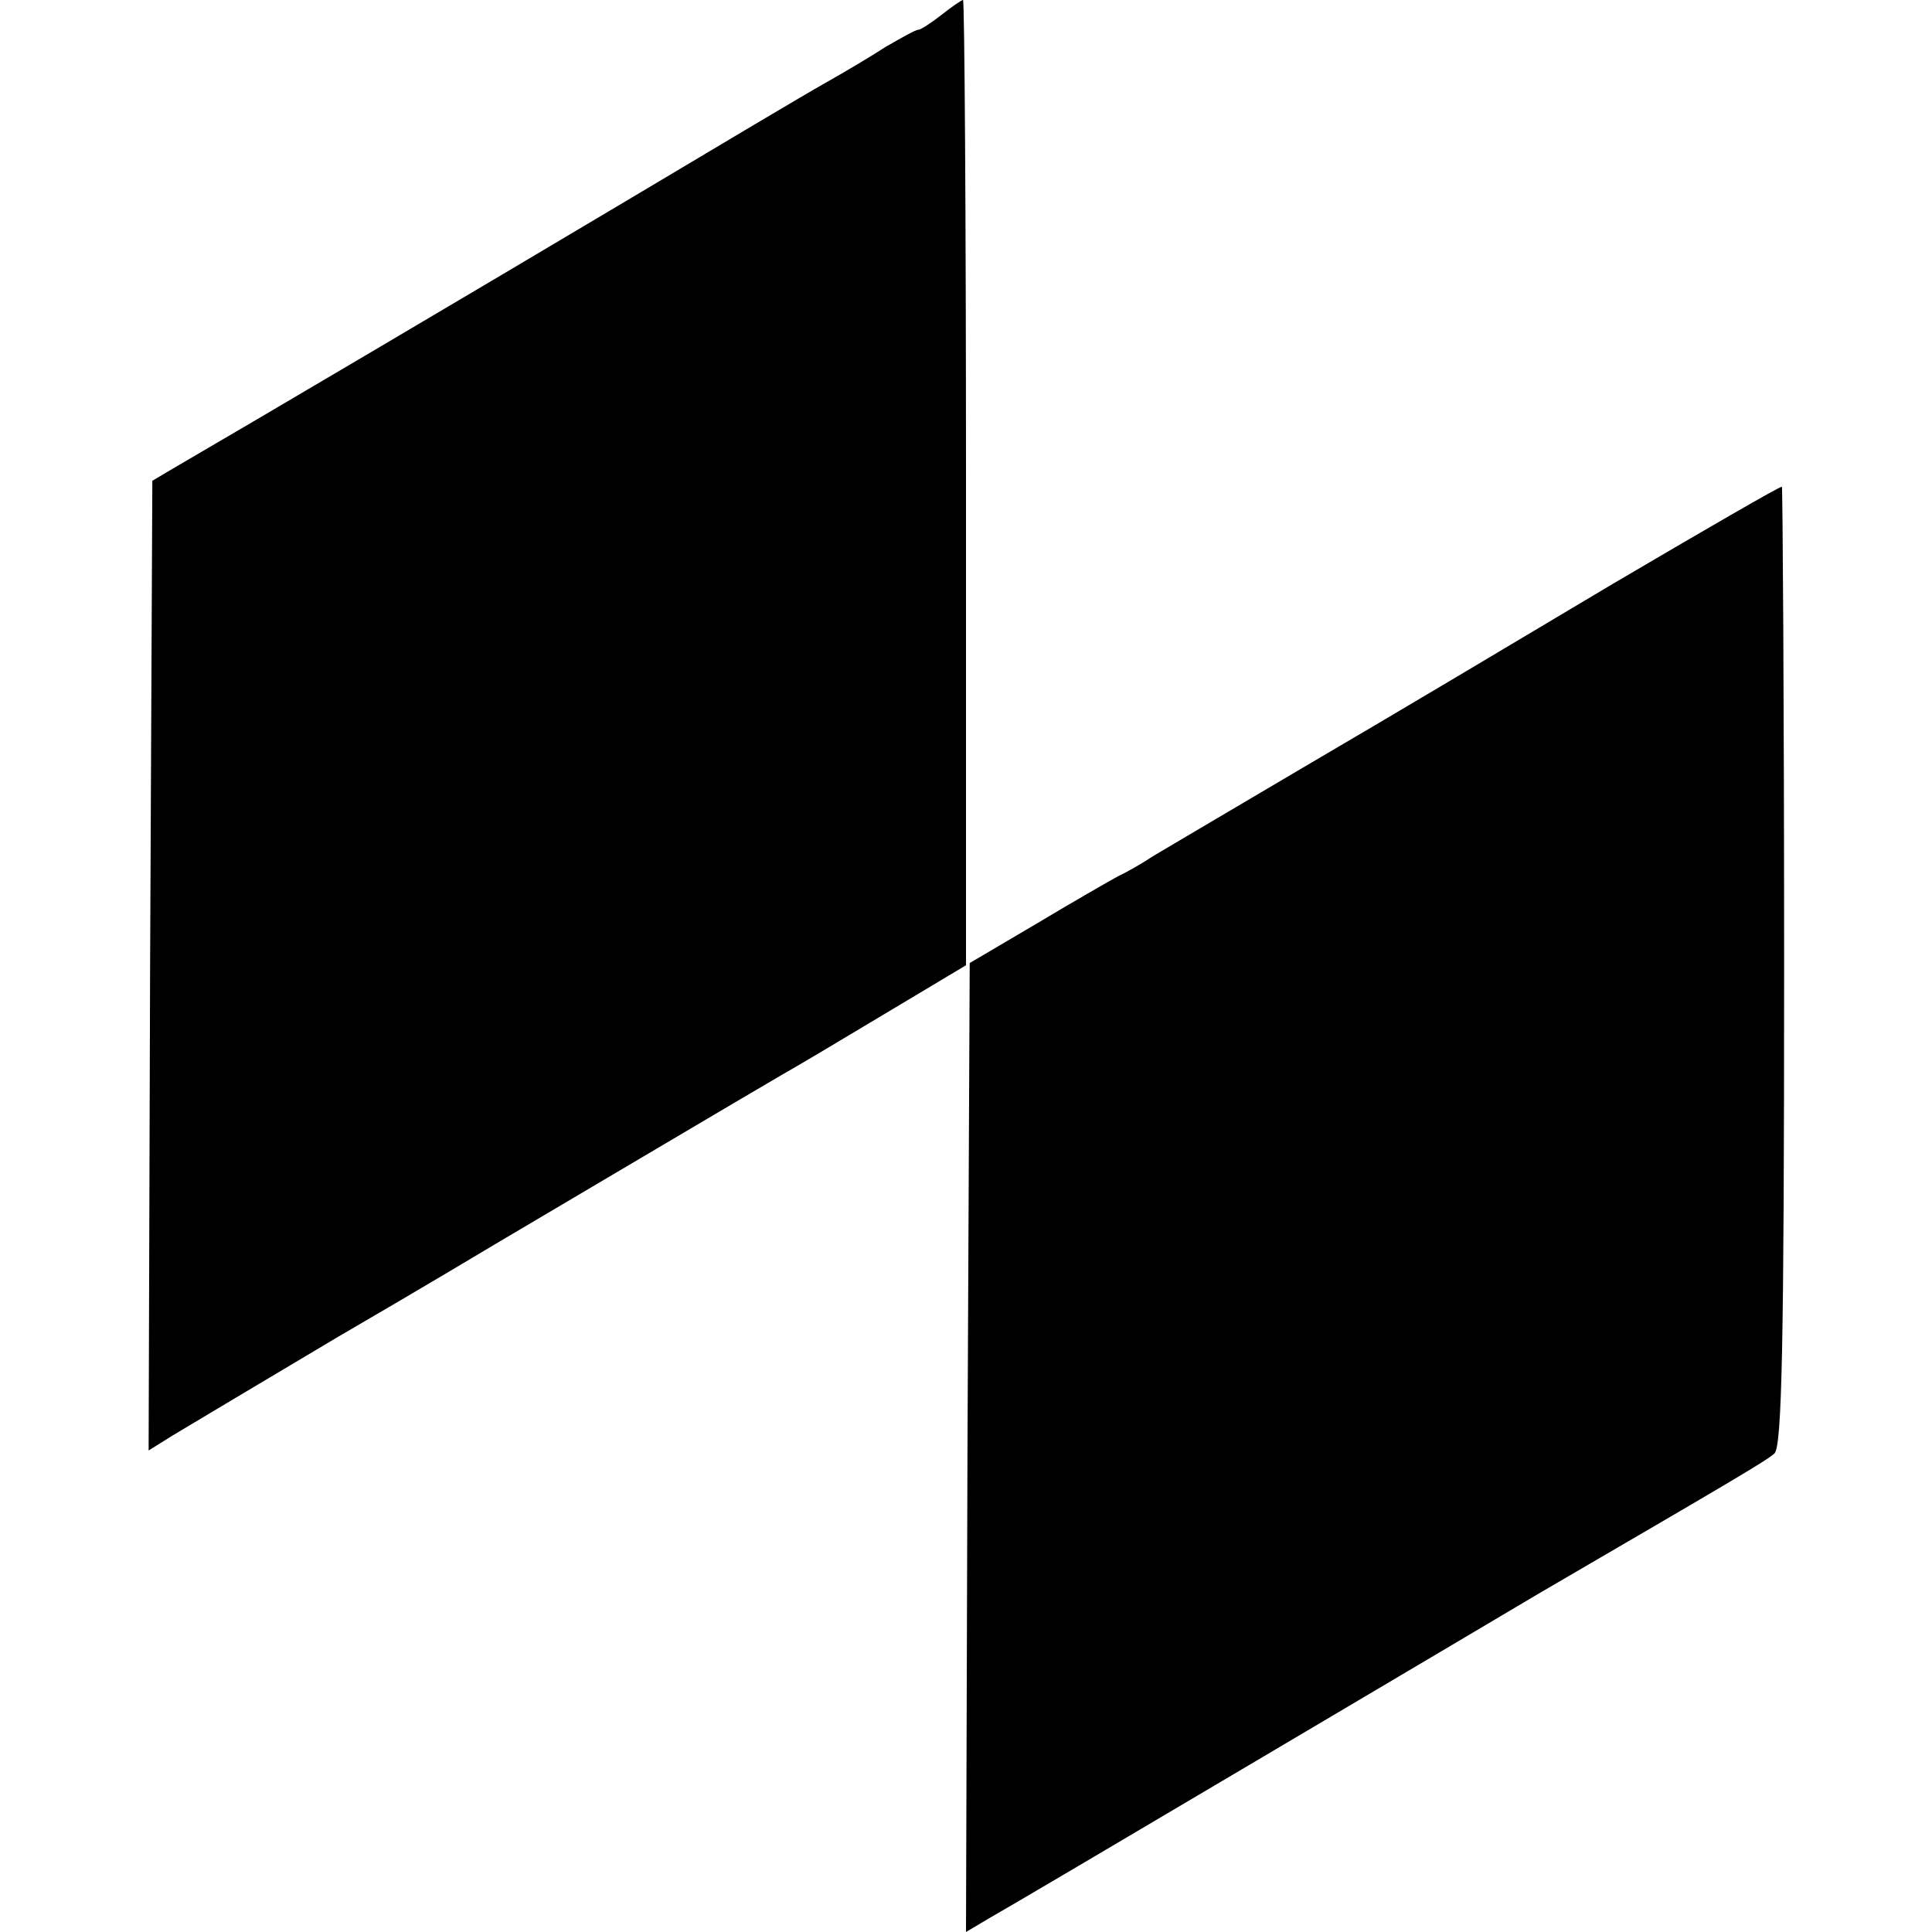
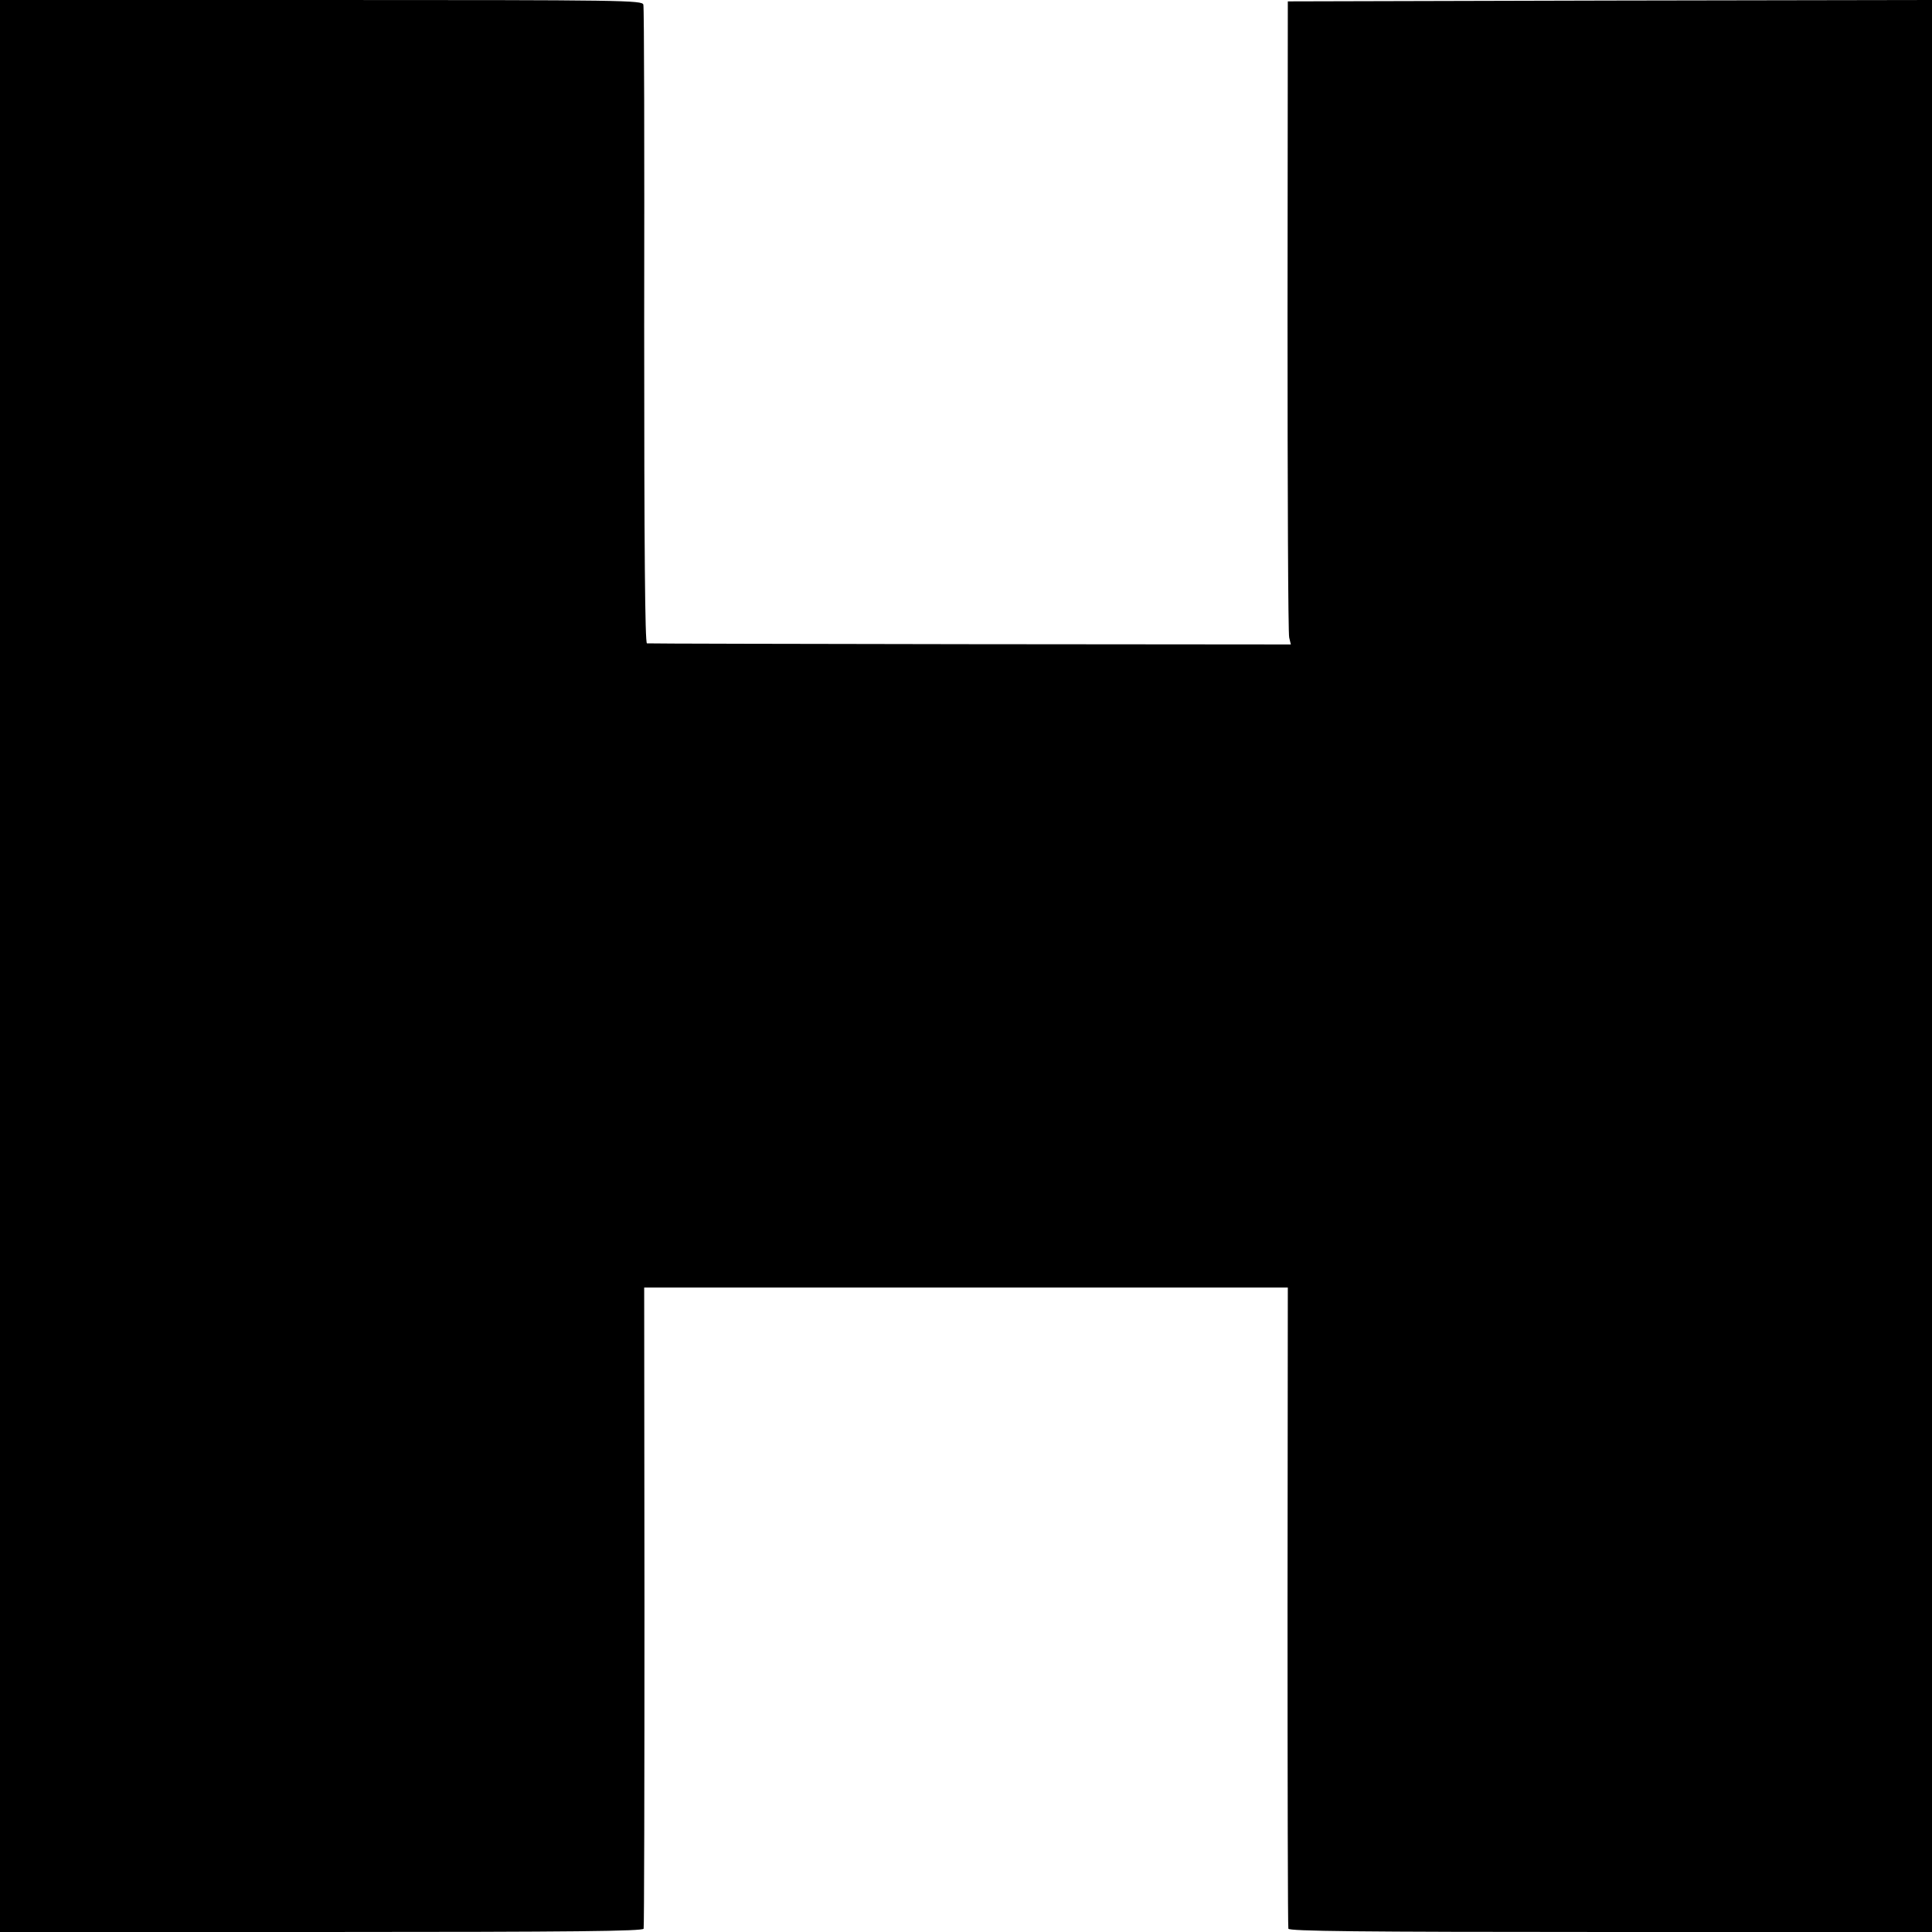
- <svg xmlns="http://www.w3.org/2000/svg" version="1.0" width="260pt" height="260pt" viewBox="0 0 260 260" preserveAspectRatio="xMidYMid meet">
-   <g transform="translate(0,260) scale(0.1,-0.1)" fill="#000000" stroke="none">
-     <path d="M1267 2580 c-14 -11 -28 -20 -31 -20 -4 0 -23 -11 -44 -23 -20 -13 -57 -35 -82 -49 -25 -14 -146 -86 -270 -160 -188 -112 -503 -298 -608 -359 l-27 -16 -3 -652 -2 -653 32 20 c18 11 119 71 223 133 105 61 202 119 217 128 39 23 343 203 381 225 18 10 80 47 140 83 l107 64 0 650 c0 357 -2 649 -4 649 -2 0 -15 -9 -29 -20z" />
-     <path d="M2170 1814 c-124 -74 -307 -183 -408 -242 -100 -59 -195 -115 -210 -124 -15 -10 -36 -22 -47 -27 -11 -6 -60 -34 -110 -64 l-90 -53 -3 -652 -2 -652 32 19 c18 10 179 105 358 211 179 106 350 207 380 225 259 151 307 179 318 189 10 10 13 145 13 656 0 353 -2 644 -3 645 -2 1 -104 -58 -228 -131z" />
+ <svg xmlns="http://www.w3.org/2000/svg" version="1.0" width="700pt" height="700pt" viewBox="0 0 700 700" preserveAspectRatio="xMidYMid meet">
+   <g transform="translate(0,700) scale(0.1,-0.1)" fill="#000000" stroke="none">
+     <path d="M0 3500 l0 -3500 1164 0 c922 0 1165 3 1168 12 2 7 3 533 3 1168 l-1 1155 1166 0 1166 0 -1 -1155 c0 -635 1 -1161 3 -1168 3 -9 246 -12 1168 -12 l1164 0 0 3500 0 3500 -1167 -2 -1167 -3 -1 -1140 c0 -627 2 -1151 6 -1165 l6 -25 -1161 1 c-639 1 -1166 2 -1172 3 -7 1 -10 338 -10 1149 1 631 0 1155 -3 1165 -3 16 -67 17 -1167 17 l-1164 0 0 -3500z" />
  </g>
</svg>
